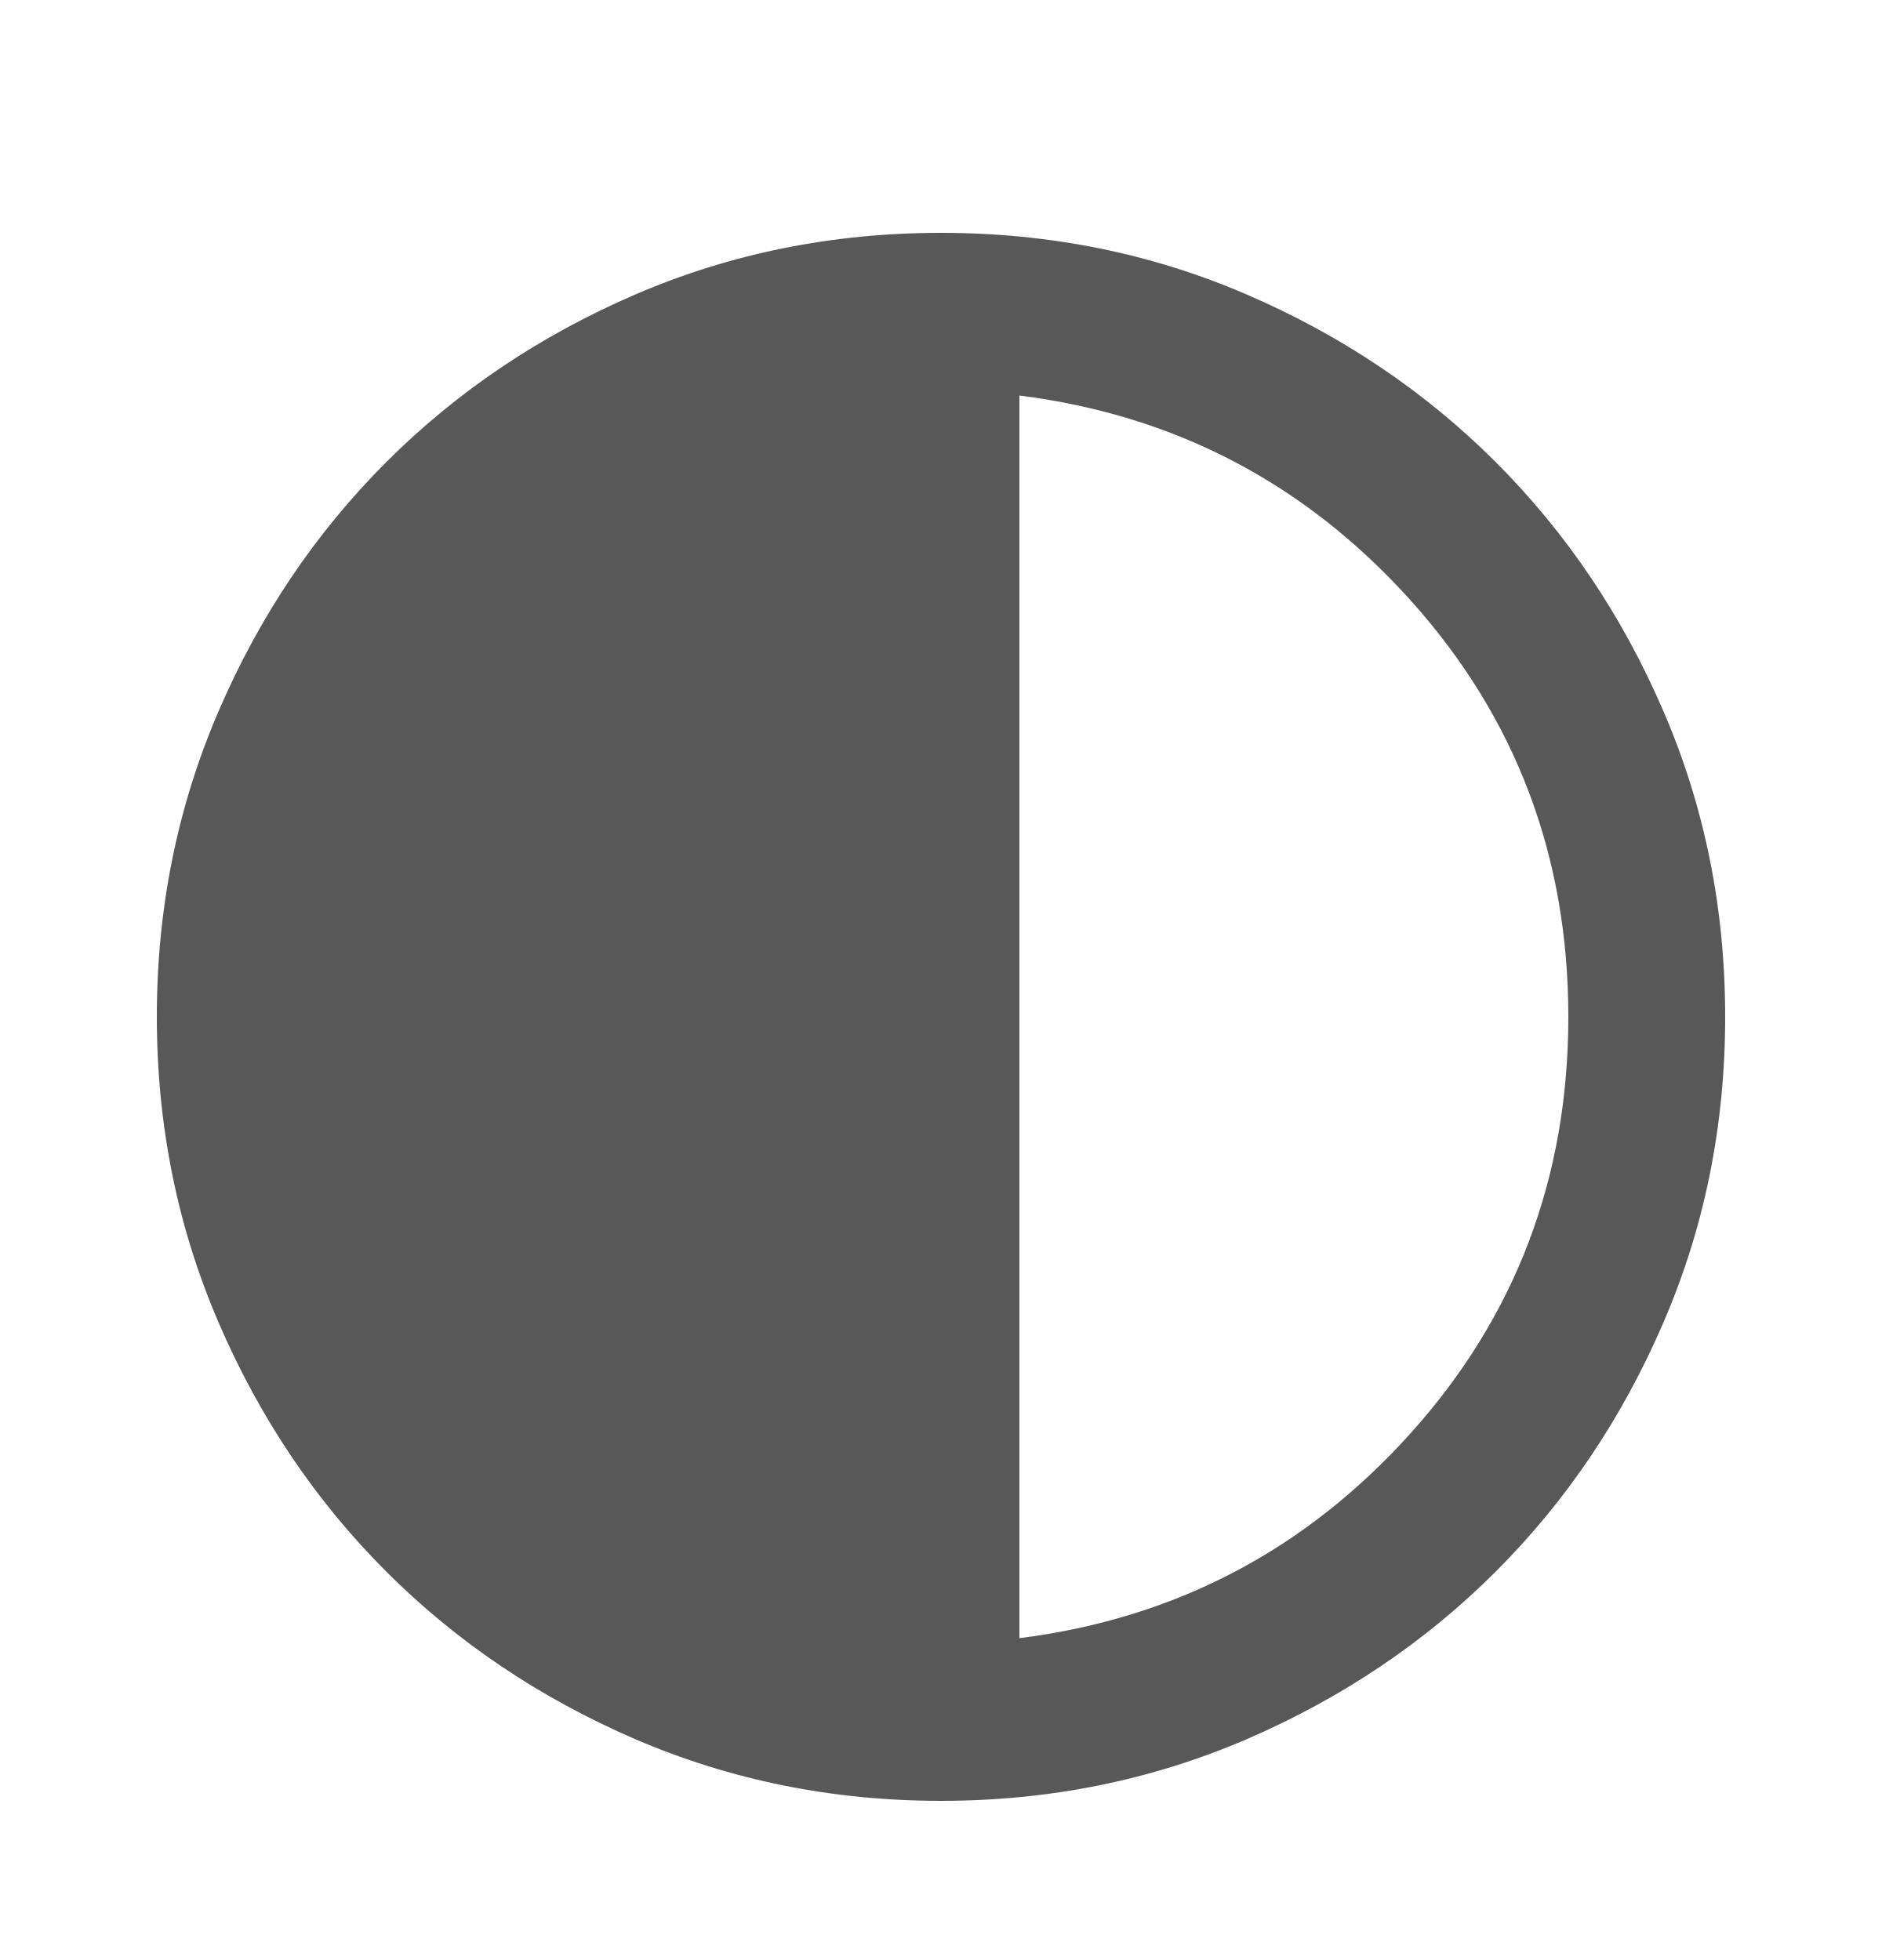
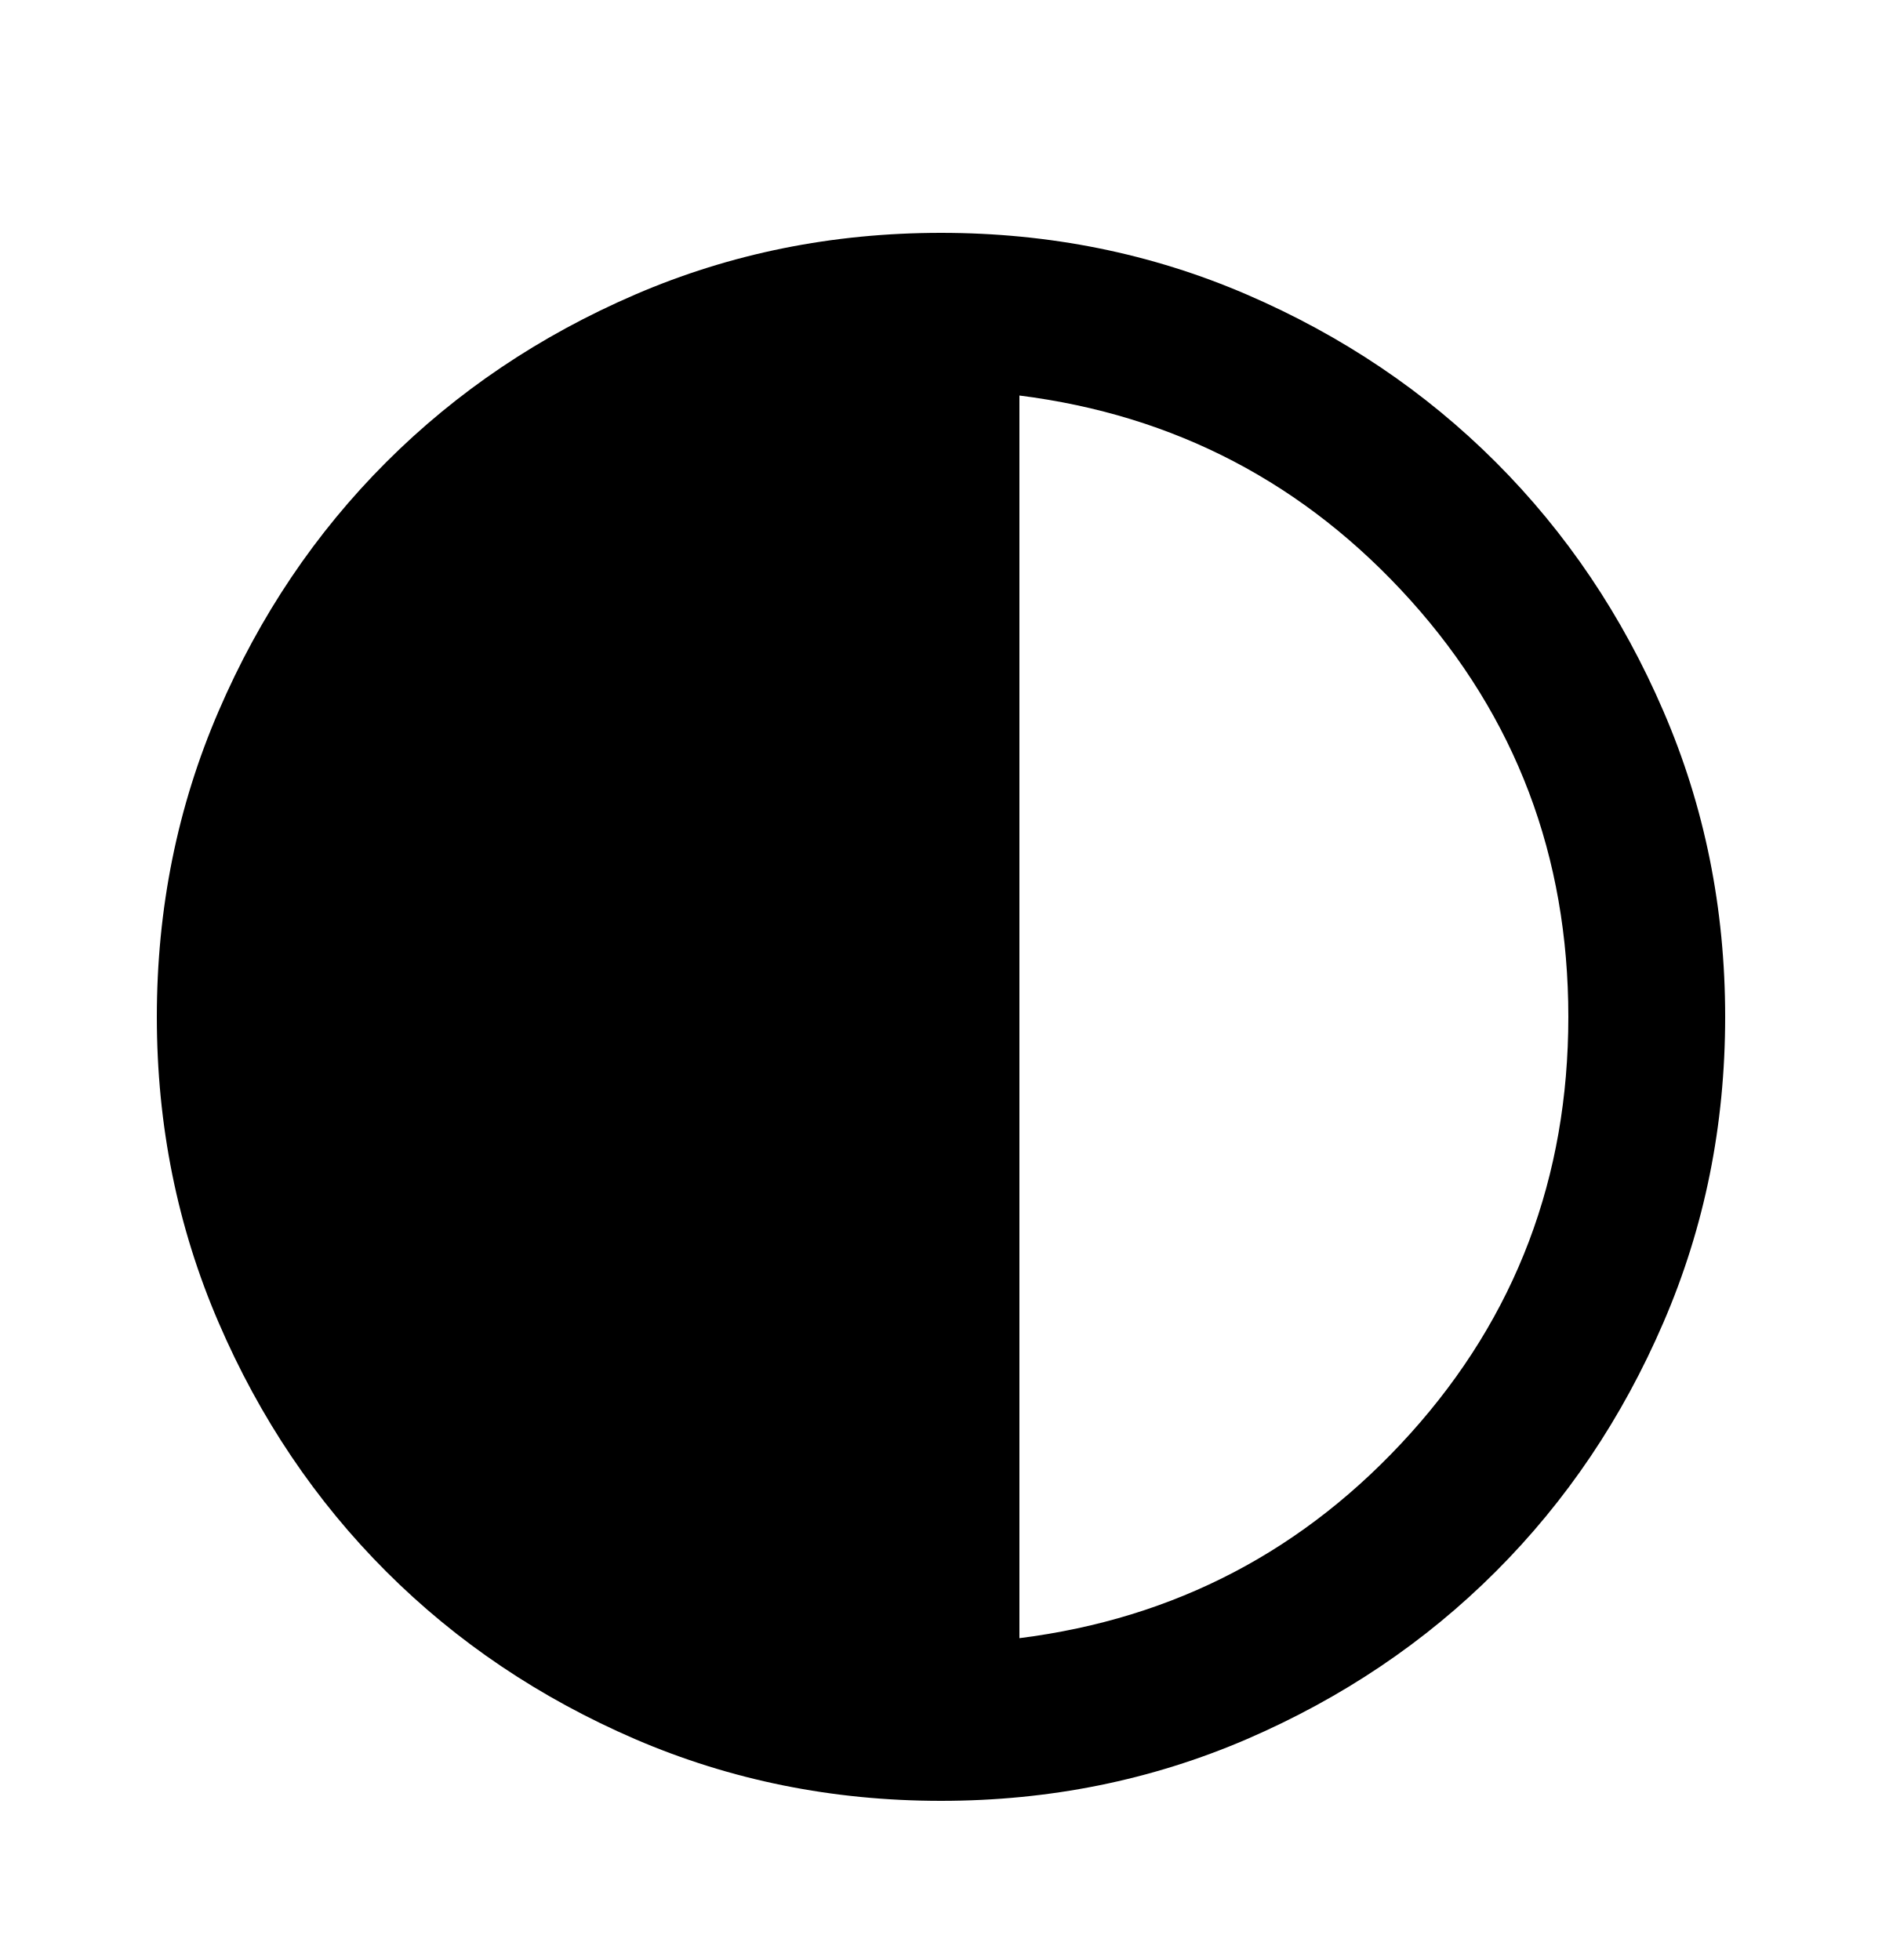
<svg xmlns="http://www.w3.org/2000/svg" width="24" height="25" viewBox="0 0 24 25" fill="none">
-   <path d="M12 22.97C10.617 22.97 9.317 22.707 8.1 22.183C6.883 21.657 5.825 20.945 4.925 20.045C4.025 19.145 3.312 18.087 2.788 16.87C2.263 15.653 2 14.353 2 12.97C2 11.587 2.263 10.287 2.788 9.07C3.312 7.853 4.025 6.795 4.925 5.895C5.825 4.995 6.883 4.282 8.1 3.757C9.317 3.232 10.617 2.97 12 2.97C13.383 2.97 14.683 3.232 15.9 3.757C17.117 4.282 18.175 4.995 19.075 5.895C19.975 6.795 20.688 7.853 21.212 9.07C21.738 10.287 22 11.587 22 12.97C22 14.353 21.738 15.653 21.212 16.87C20.688 18.087 19.975 19.145 19.075 20.045C18.175 20.945 17.117 21.657 15.9 22.183C14.683 22.707 13.383 22.97 12 22.97ZM13 20.895C14.983 20.645 16.646 19.774 17.988 18.282C19.329 16.791 20 15.02 20 12.97C20 10.92 19.329 9.149 17.988 7.657C16.646 6.166 14.983 5.295 13 5.045L13 20.895Z" fill="#585858" />
+   <path d="M12 22.97C10.617 22.97 9.317 22.707 8.1 22.183C6.883 21.657 5.825 20.945 4.925 20.045C4.025 19.145 3.312 18.087 2.788 16.87C2.263 15.653 2 14.353 2 12.97C2 11.587 2.263 10.287 2.788 9.07C3.312 7.853 4.025 6.795 4.925 5.895C5.825 4.995 6.883 4.282 8.1 3.757C9.317 3.232 10.617 2.97 12 2.97C13.383 2.97 14.683 3.232 15.9 3.757C17.117 4.282 18.175 4.995 19.075 5.895C19.975 6.795 20.688 7.853 21.212 9.07C21.738 10.287 22 11.587 22 12.97C22 14.353 21.738 15.653 21.212 16.87C20.688 18.087 19.975 19.145 19.075 20.045C18.175 20.945 17.117 21.657 15.9 22.183C14.683 22.707 13.383 22.97 12 22.97ZM13 20.895C14.983 20.645 16.646 19.774 17.988 18.282C19.329 16.791 20 15.02 20 12.97C20 10.92 19.329 9.149 17.988 7.657C16.646 6.166 14.983 5.295 13 5.045L13 20.895Z" fill="currentColor" />
</svg>
